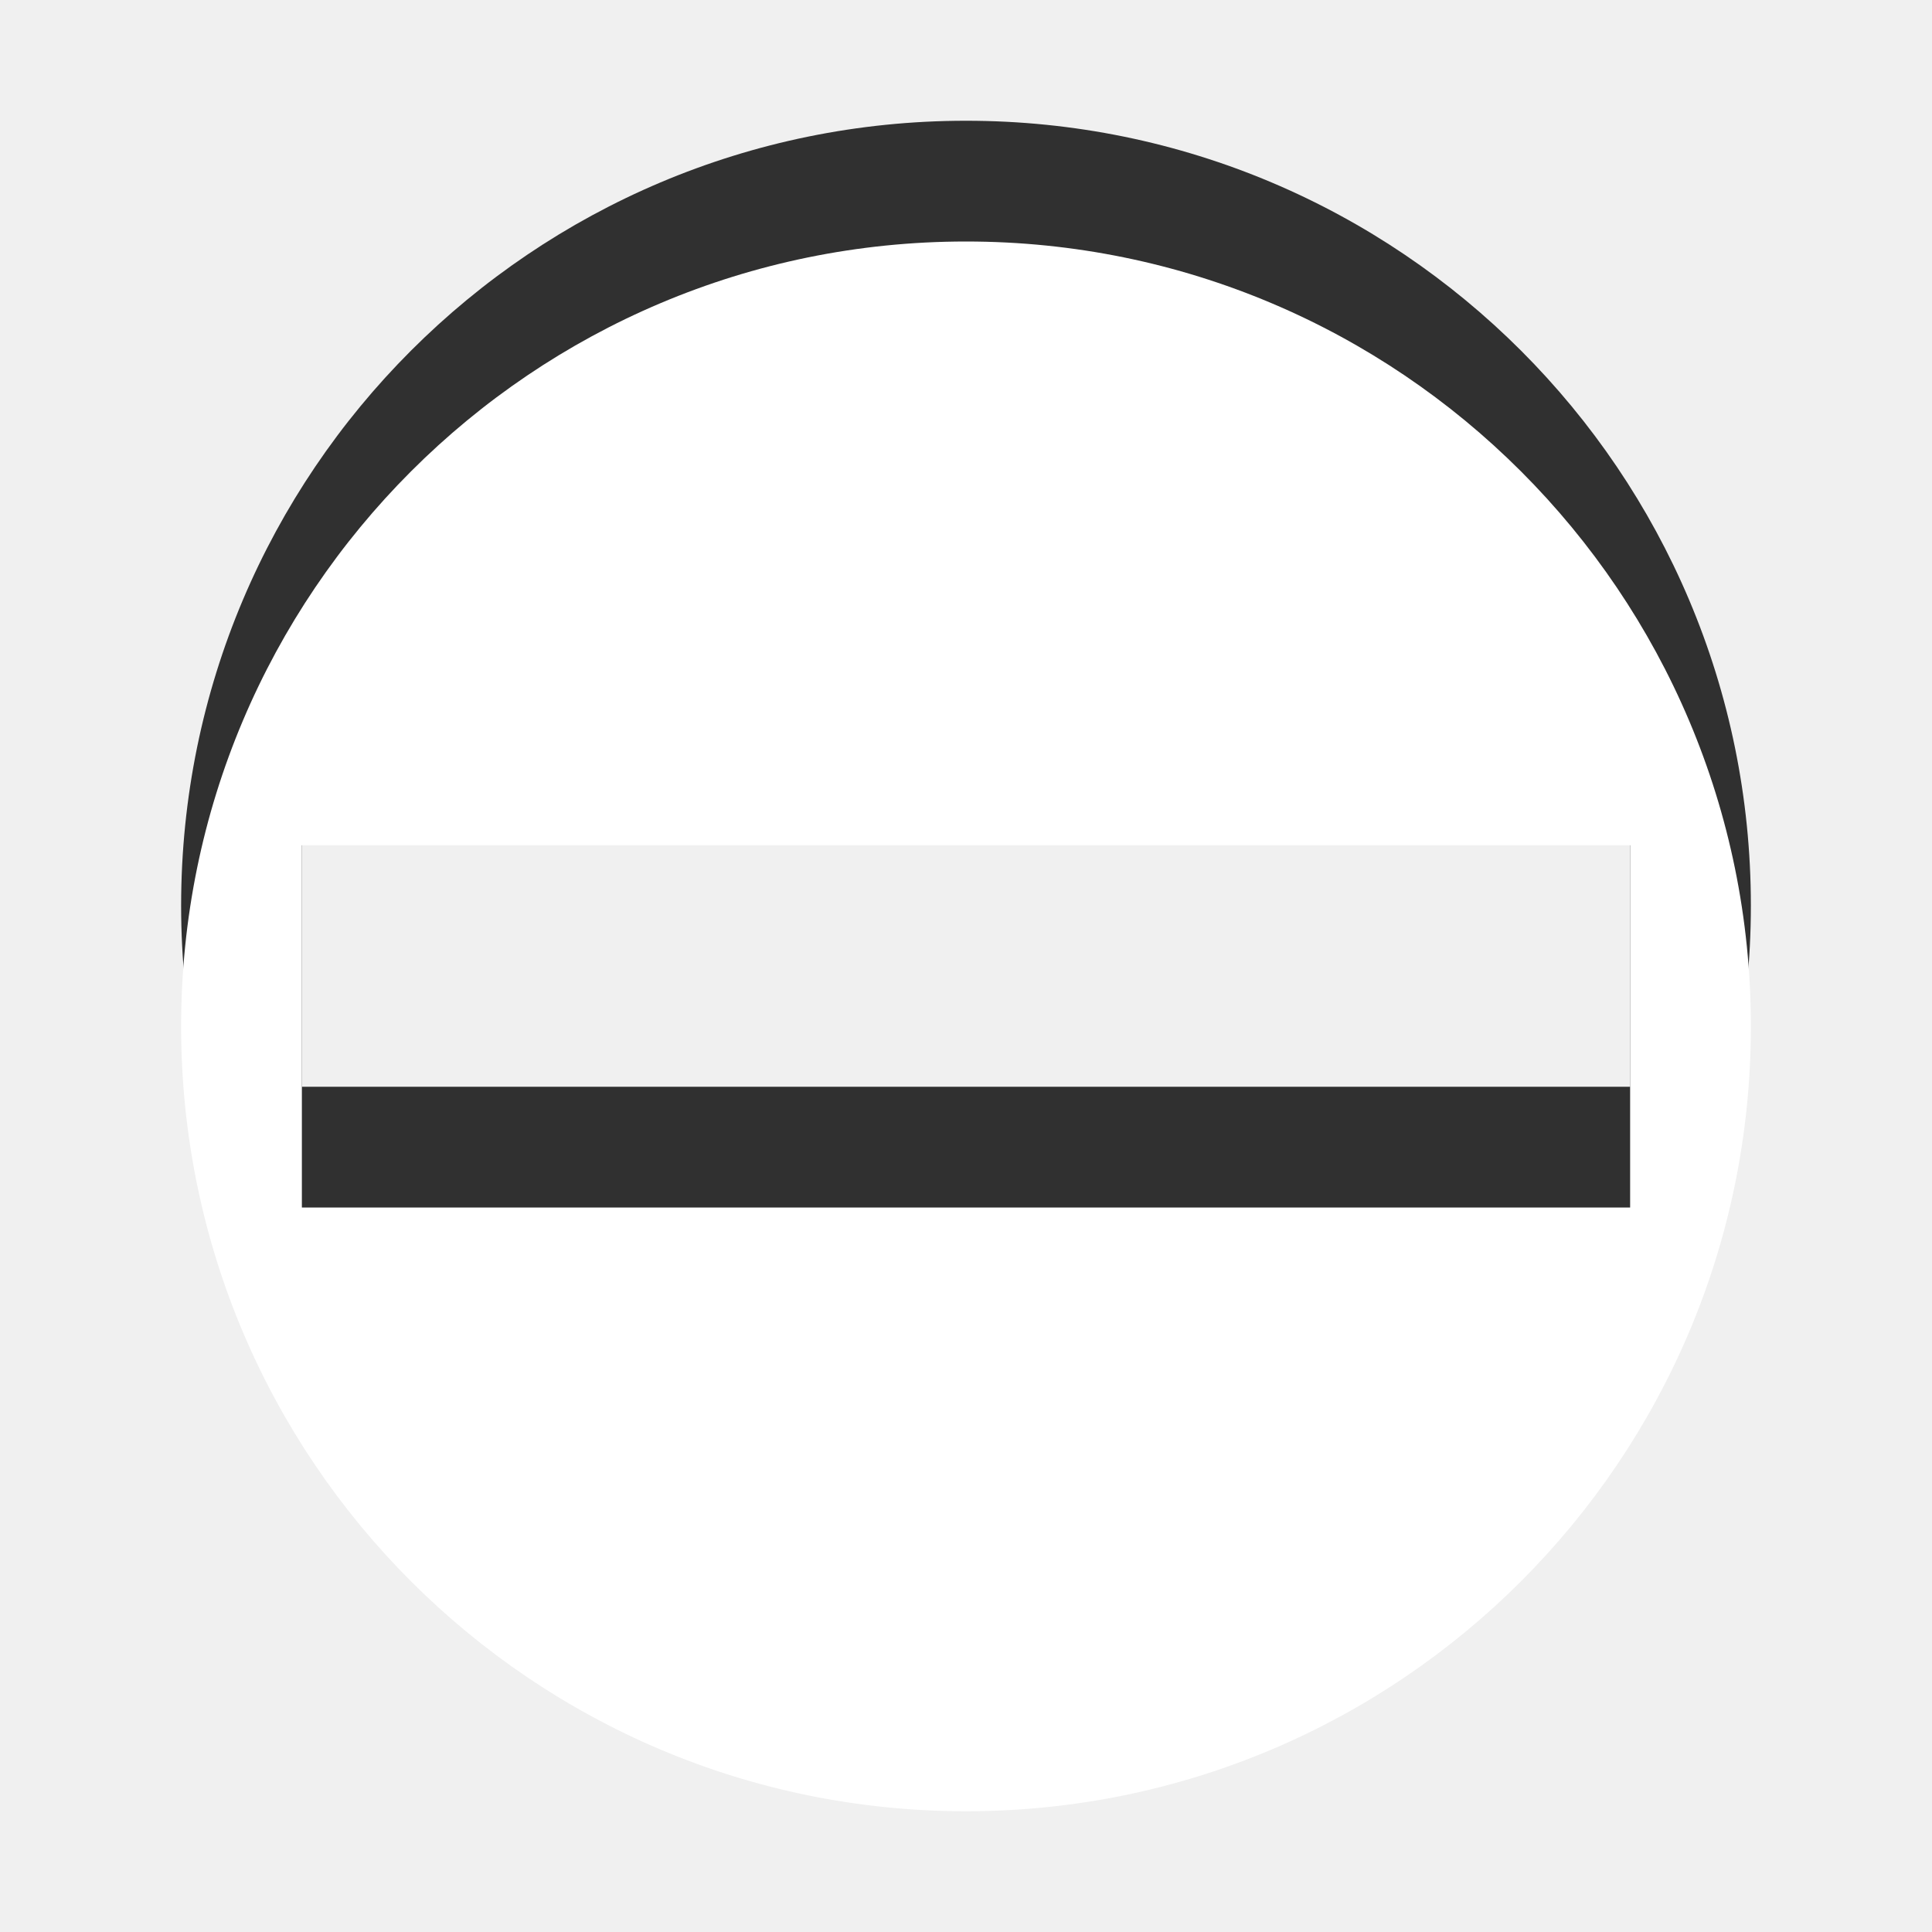
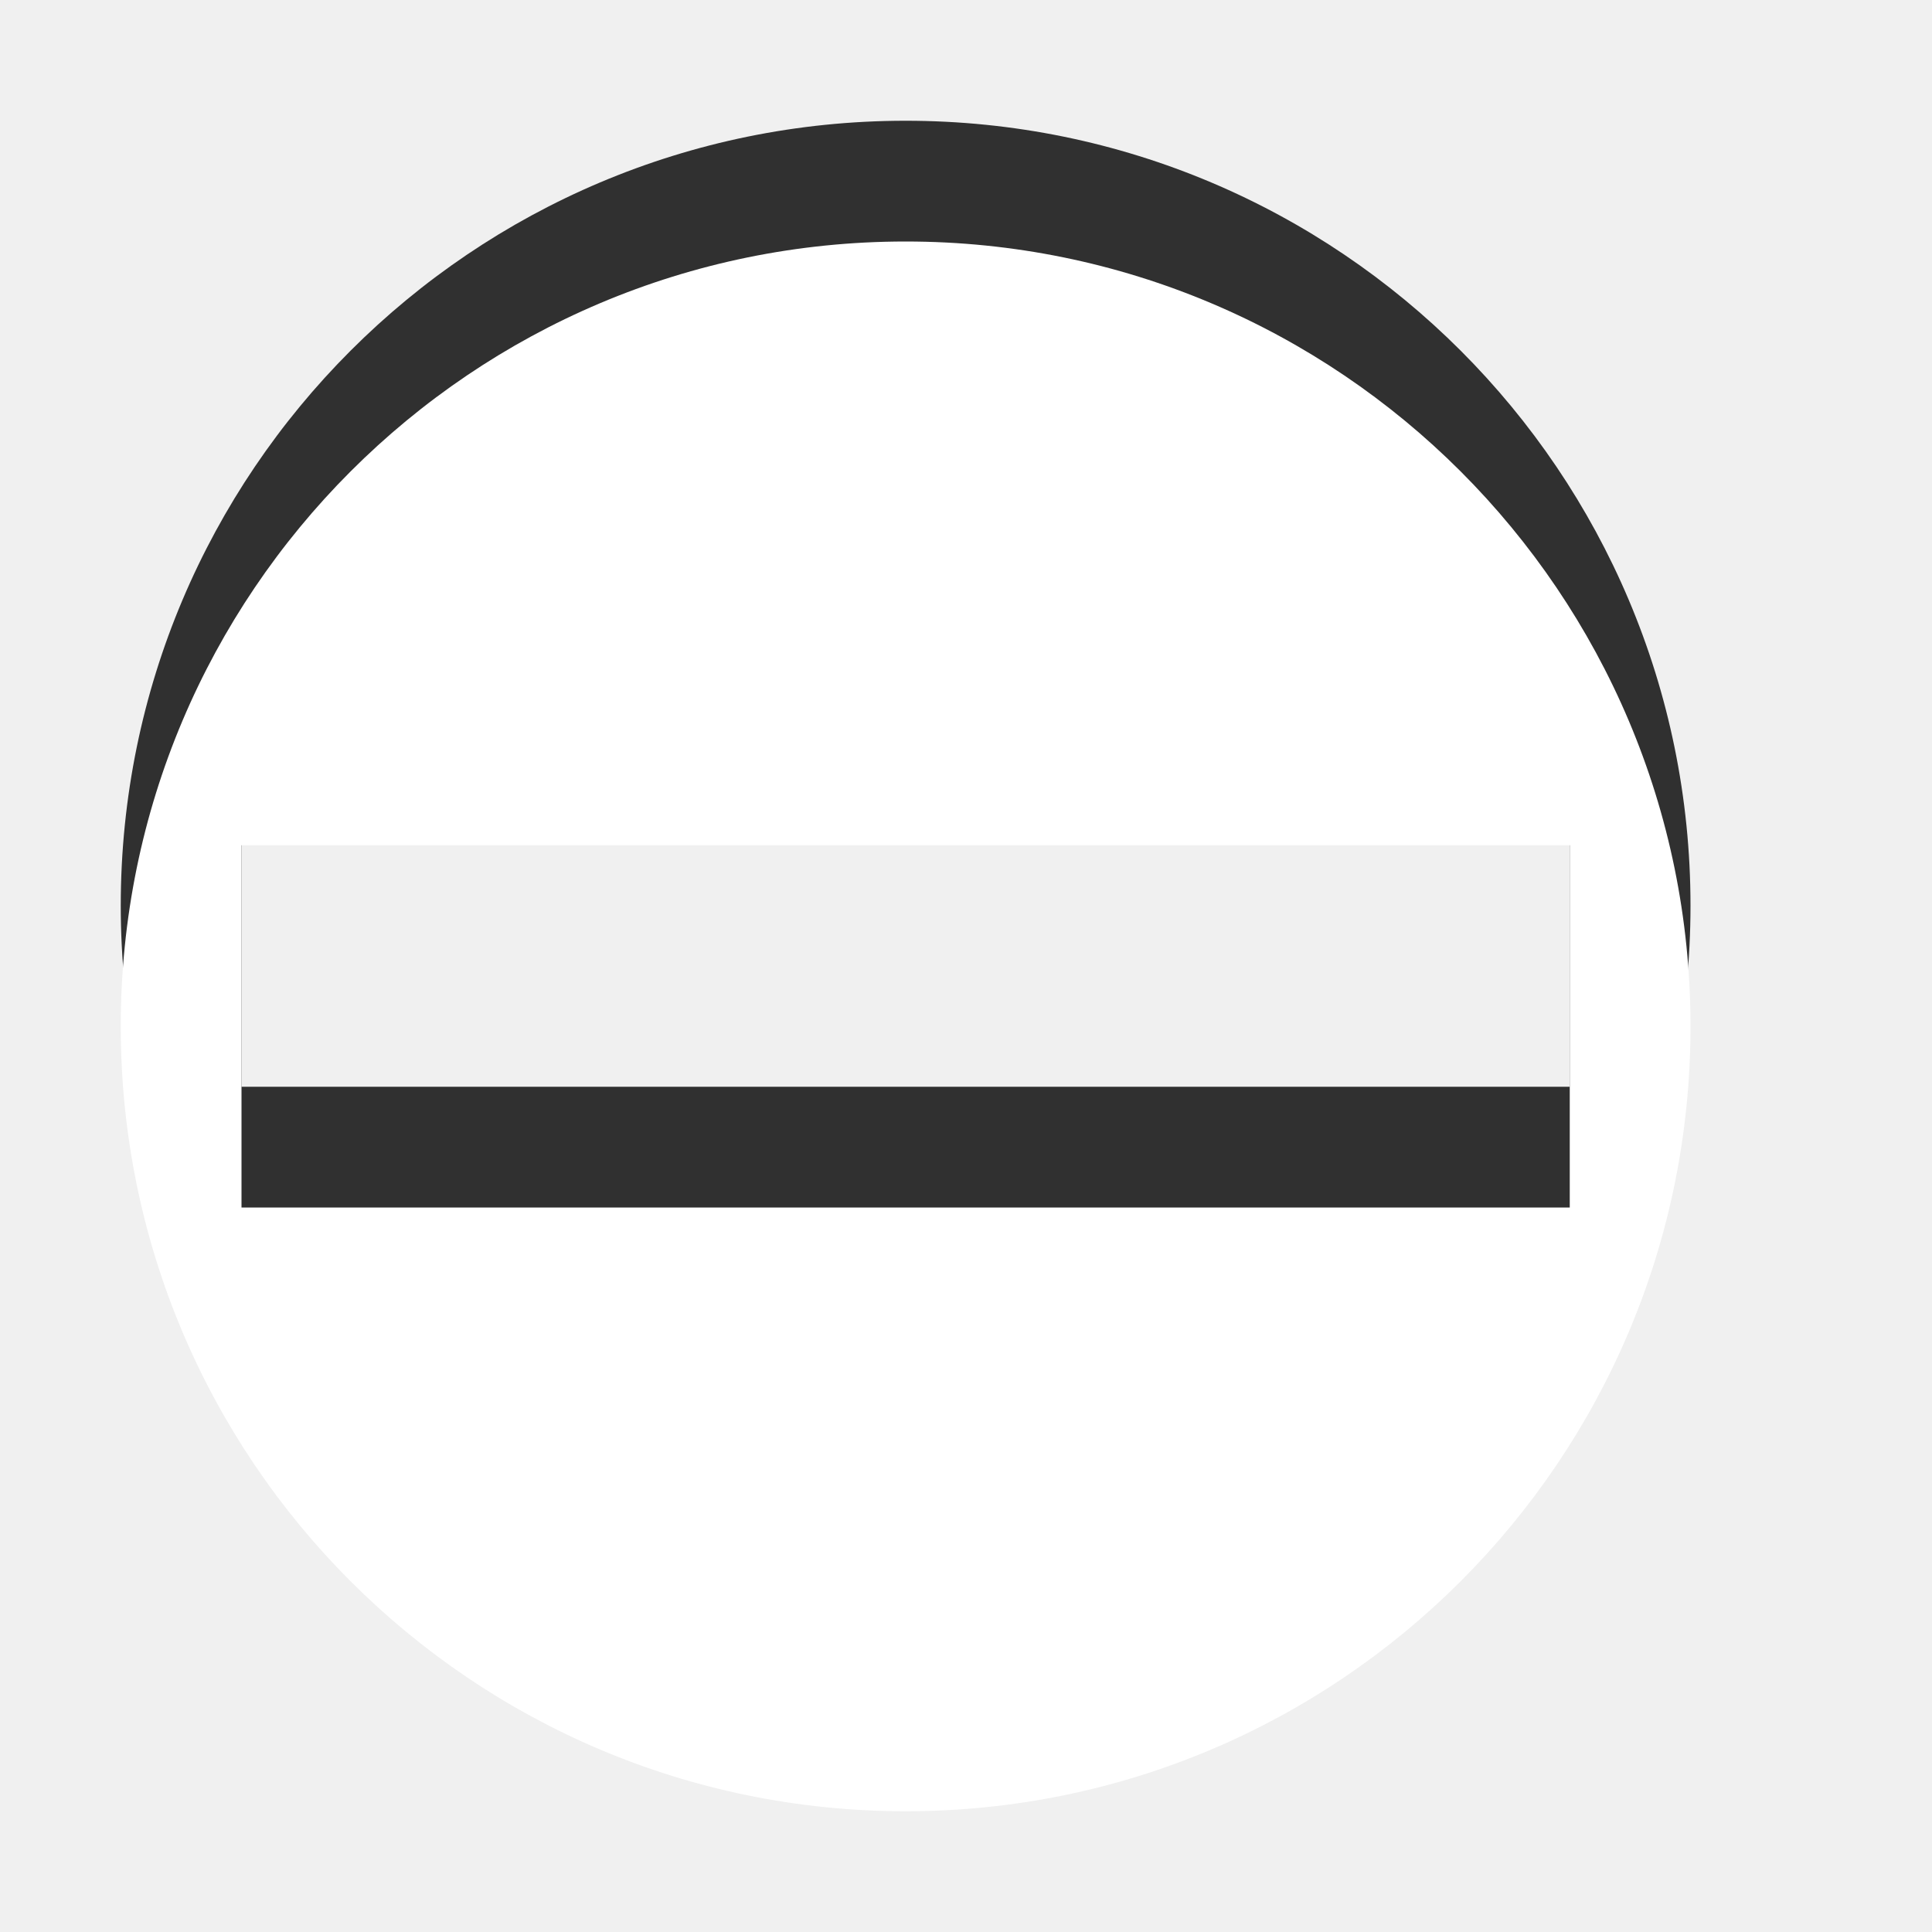
<svg xmlns="http://www.w3.org/2000/svg" version="1.1" id="Ebene_1" x="0px" y="0px" width="16px" height="16px" viewBox="0 0 16 16" enable-background="new 0 0 16 16" xml:space="preserve">
  <defs>
    <style type="text/css">
			
				.surface { fill: #fff; }
				.shadow { fill: #000; }
			
		</style>
  </defs>
  <g id="IconForbidden">
-     <path class="shadow" transform="translate(0 -1)" opacity=".8" d="M8,2c-3.59,0-6.5,2.91-6.5,6.5C1.5,12.088,4.41,15,8,15c3.59,0,6.5-2.912,6.5-6.5C14.5,4.909,11.59,2,8,2z     M2.5,10V7h11v3H2.5z" />
-     <path class="surface" transform="translate(0 1)" d="M8,1C4.41,1,1.5,3.91,1.5,7.5C1.5,11.089,4.41,14,8,14c3.59,0,6.5-2.911,6.5-6.5C14.5,3.91,11.59,1,8,1z     M2.5,9V6h11v3H2.5z" />
+     <path class="shadow" transform="translate(-0.5 -1)" opacity=".8" d="M8,2c-3.59,0-6.5,2.91-6.5,6.5C1.5,12.088,4.41,15,8,15c3.59,0,6.5-2.912,6.5-6.5C14.5,4.909,11.59,2,8,2z     M2.5,10V7h11v3H2.5z" />
+     <path class="surface" transform="translate(-0.5 1)" d="M8,1C4.41,1,1.5,3.91,1.5,7.5C1.5,11.089,4.41,14,8,14c3.59,0,6.5-2.911,6.5-6.5C14.5,3.91,11.59,1,8,1z     M2.5,9V6h11v3H2.5z" />
  </g>
</svg>
